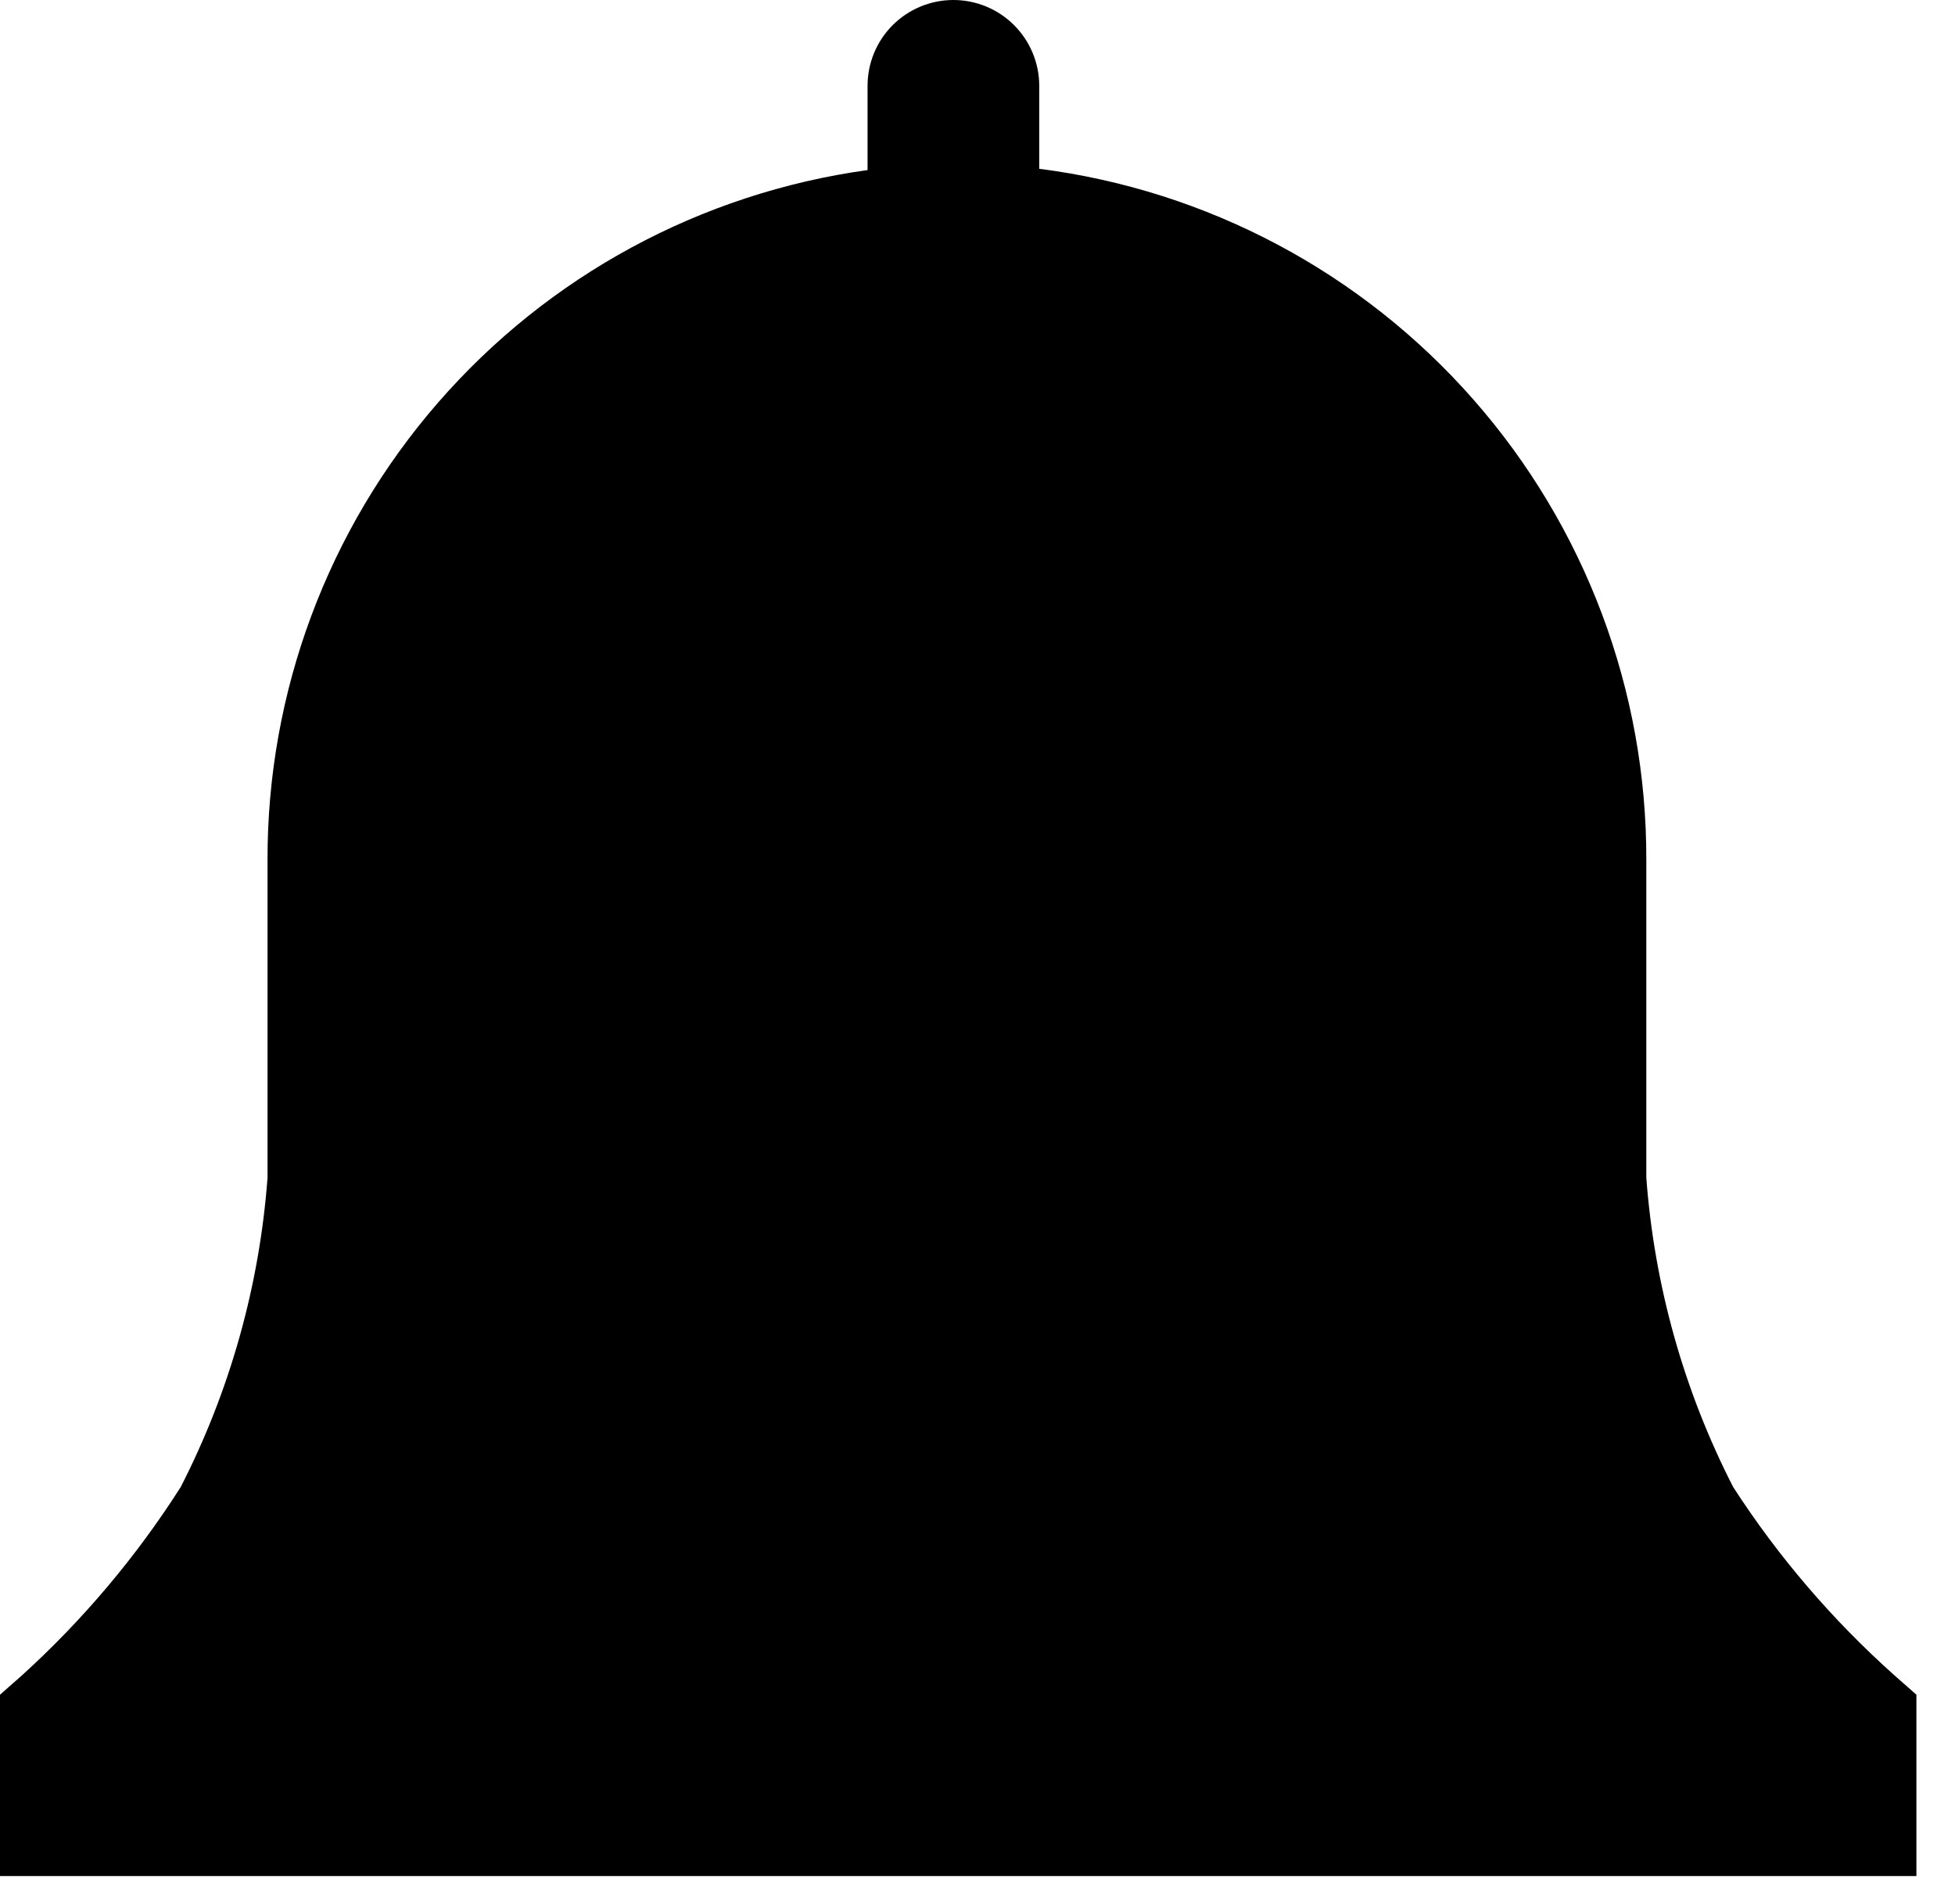
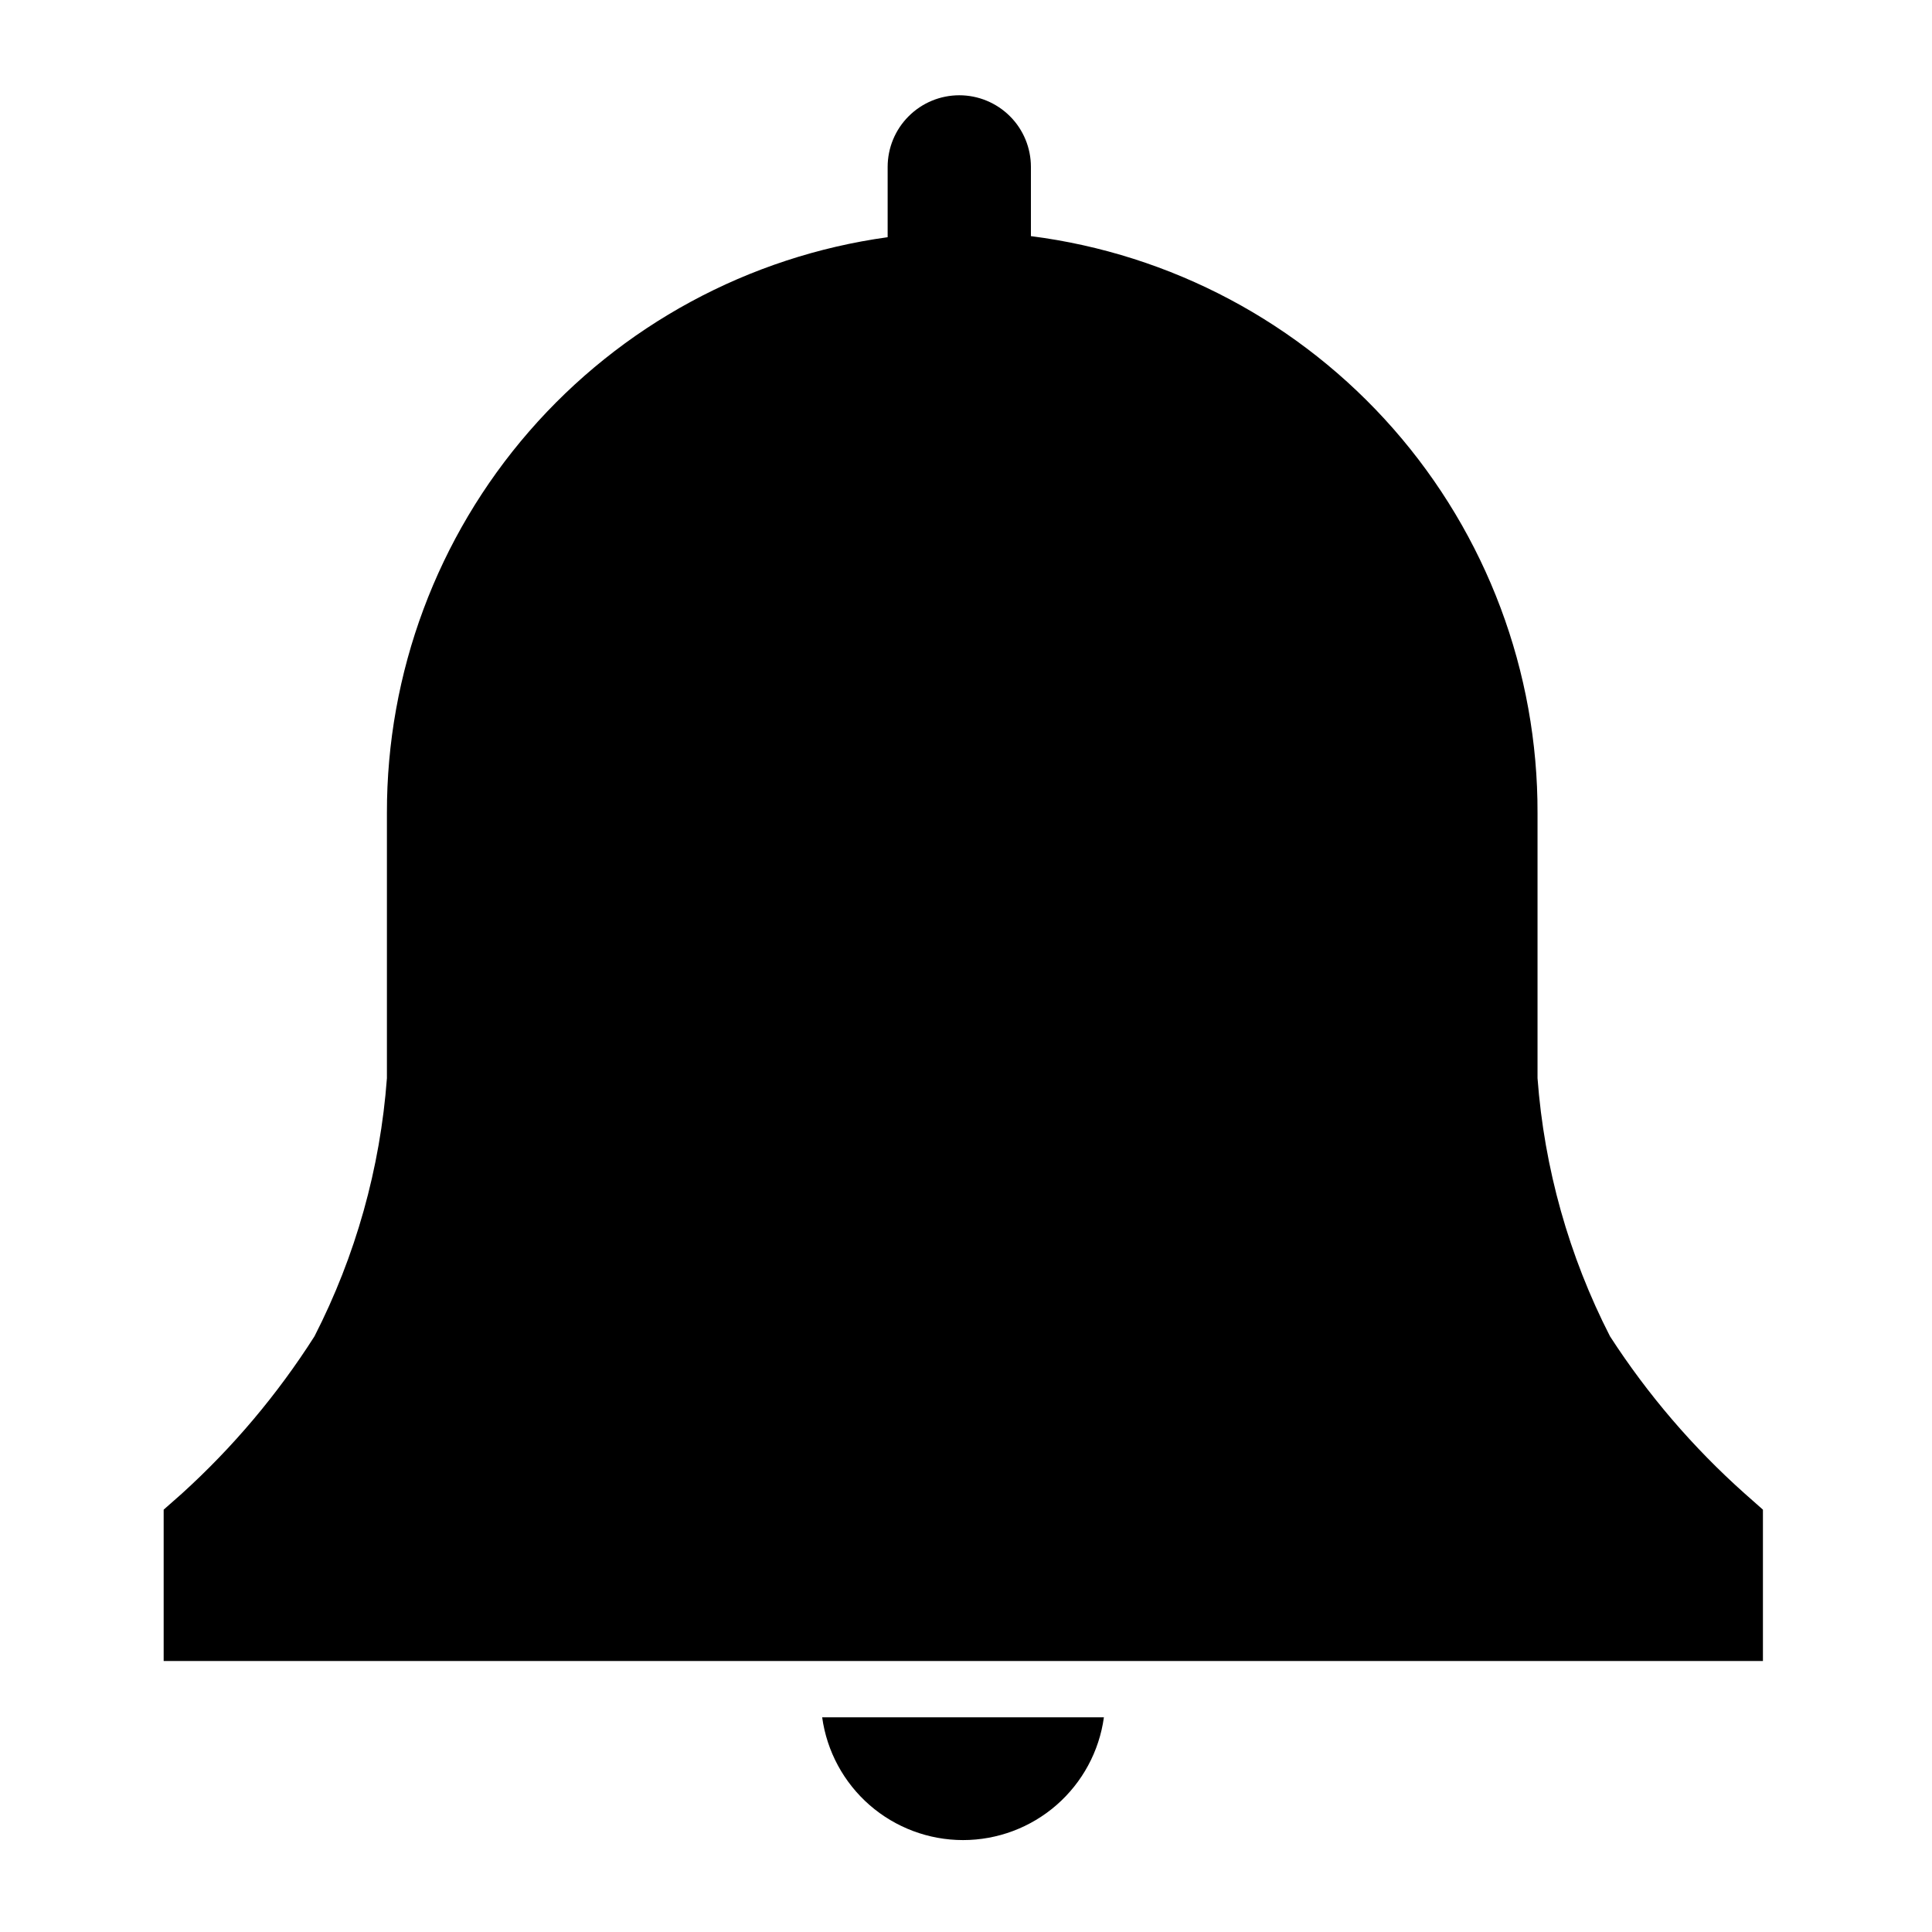
- <svg xmlns="http://www.w3.org/2000/svg" width="38" height="37" viewBox="0 0 38 37" fill="none">
-   <path d="M37.25 32.944L36.825 32.569C35.62 31.494 34.564 30.262 33.688 28.906C32.729 27.035 32.156 24.991 32 22.894V16.719C32.008 13.426 30.814 10.243 28.641 7.769C26.468 5.294 23.466 3.699 20.2 3.281V1.669C20.2 1.226 20.024 0.802 19.711 0.489C19.398 0.176 18.974 0 18.531 0C18.089 0 17.664 0.176 17.351 0.489C17.038 0.802 16.863 1.226 16.863 1.669V3.306C13.625 3.754 10.66 5.359 8.516 7.825C6.371 10.291 5.193 13.451 5.2 16.719V22.894C5.044 24.991 4.471 27.035 3.513 28.906C2.651 30.259 1.613 31.491 0.425 32.569L0 32.944V36.469H37.25V32.944Z" fill="black" />
+ <svg xmlns="http://www.w3.org/2000/svg" width="45" height="45" viewBox="0 0 45 45" fill="none">
+   <path d="M41.062 35.163L40.638 34.788C39.432 33.713 38.377 32.481 37.5 31.125C36.542 29.254 35.968 27.209 35.812 25.113V18.938C35.821 15.645 34.626 12.462 32.453 9.987C30.281 7.513 27.279 5.917 24.012 5.5V3.888C24.012 3.445 23.837 3.02 23.524 2.708C23.211 2.395 22.786 2.219 22.344 2.219C21.901 2.219 21.477 2.395 21.164 2.708C20.851 3.02 20.675 3.445 20.675 3.888V5.525C17.438 5.972 14.473 7.578 12.328 10.044C10.184 12.51 9.006 15.67 9.012 18.938V25.113C8.857 27.209 8.283 29.254 7.325 31.125C6.464 32.478 5.425 33.71 4.237 34.788L3.812 35.163V38.688H41.062V35.163Z" fill="black" />
+   <path d="M19.15 40C19.259 40.792 19.652 41.518 20.255 42.044C20.858 42.569 21.631 42.859 22.431 42.859C23.231 42.859 24.004 42.569 24.607 42.044C25.21 41.518 25.603 40.792 25.712 40H19.15Z" fill="black" />
</svg>
